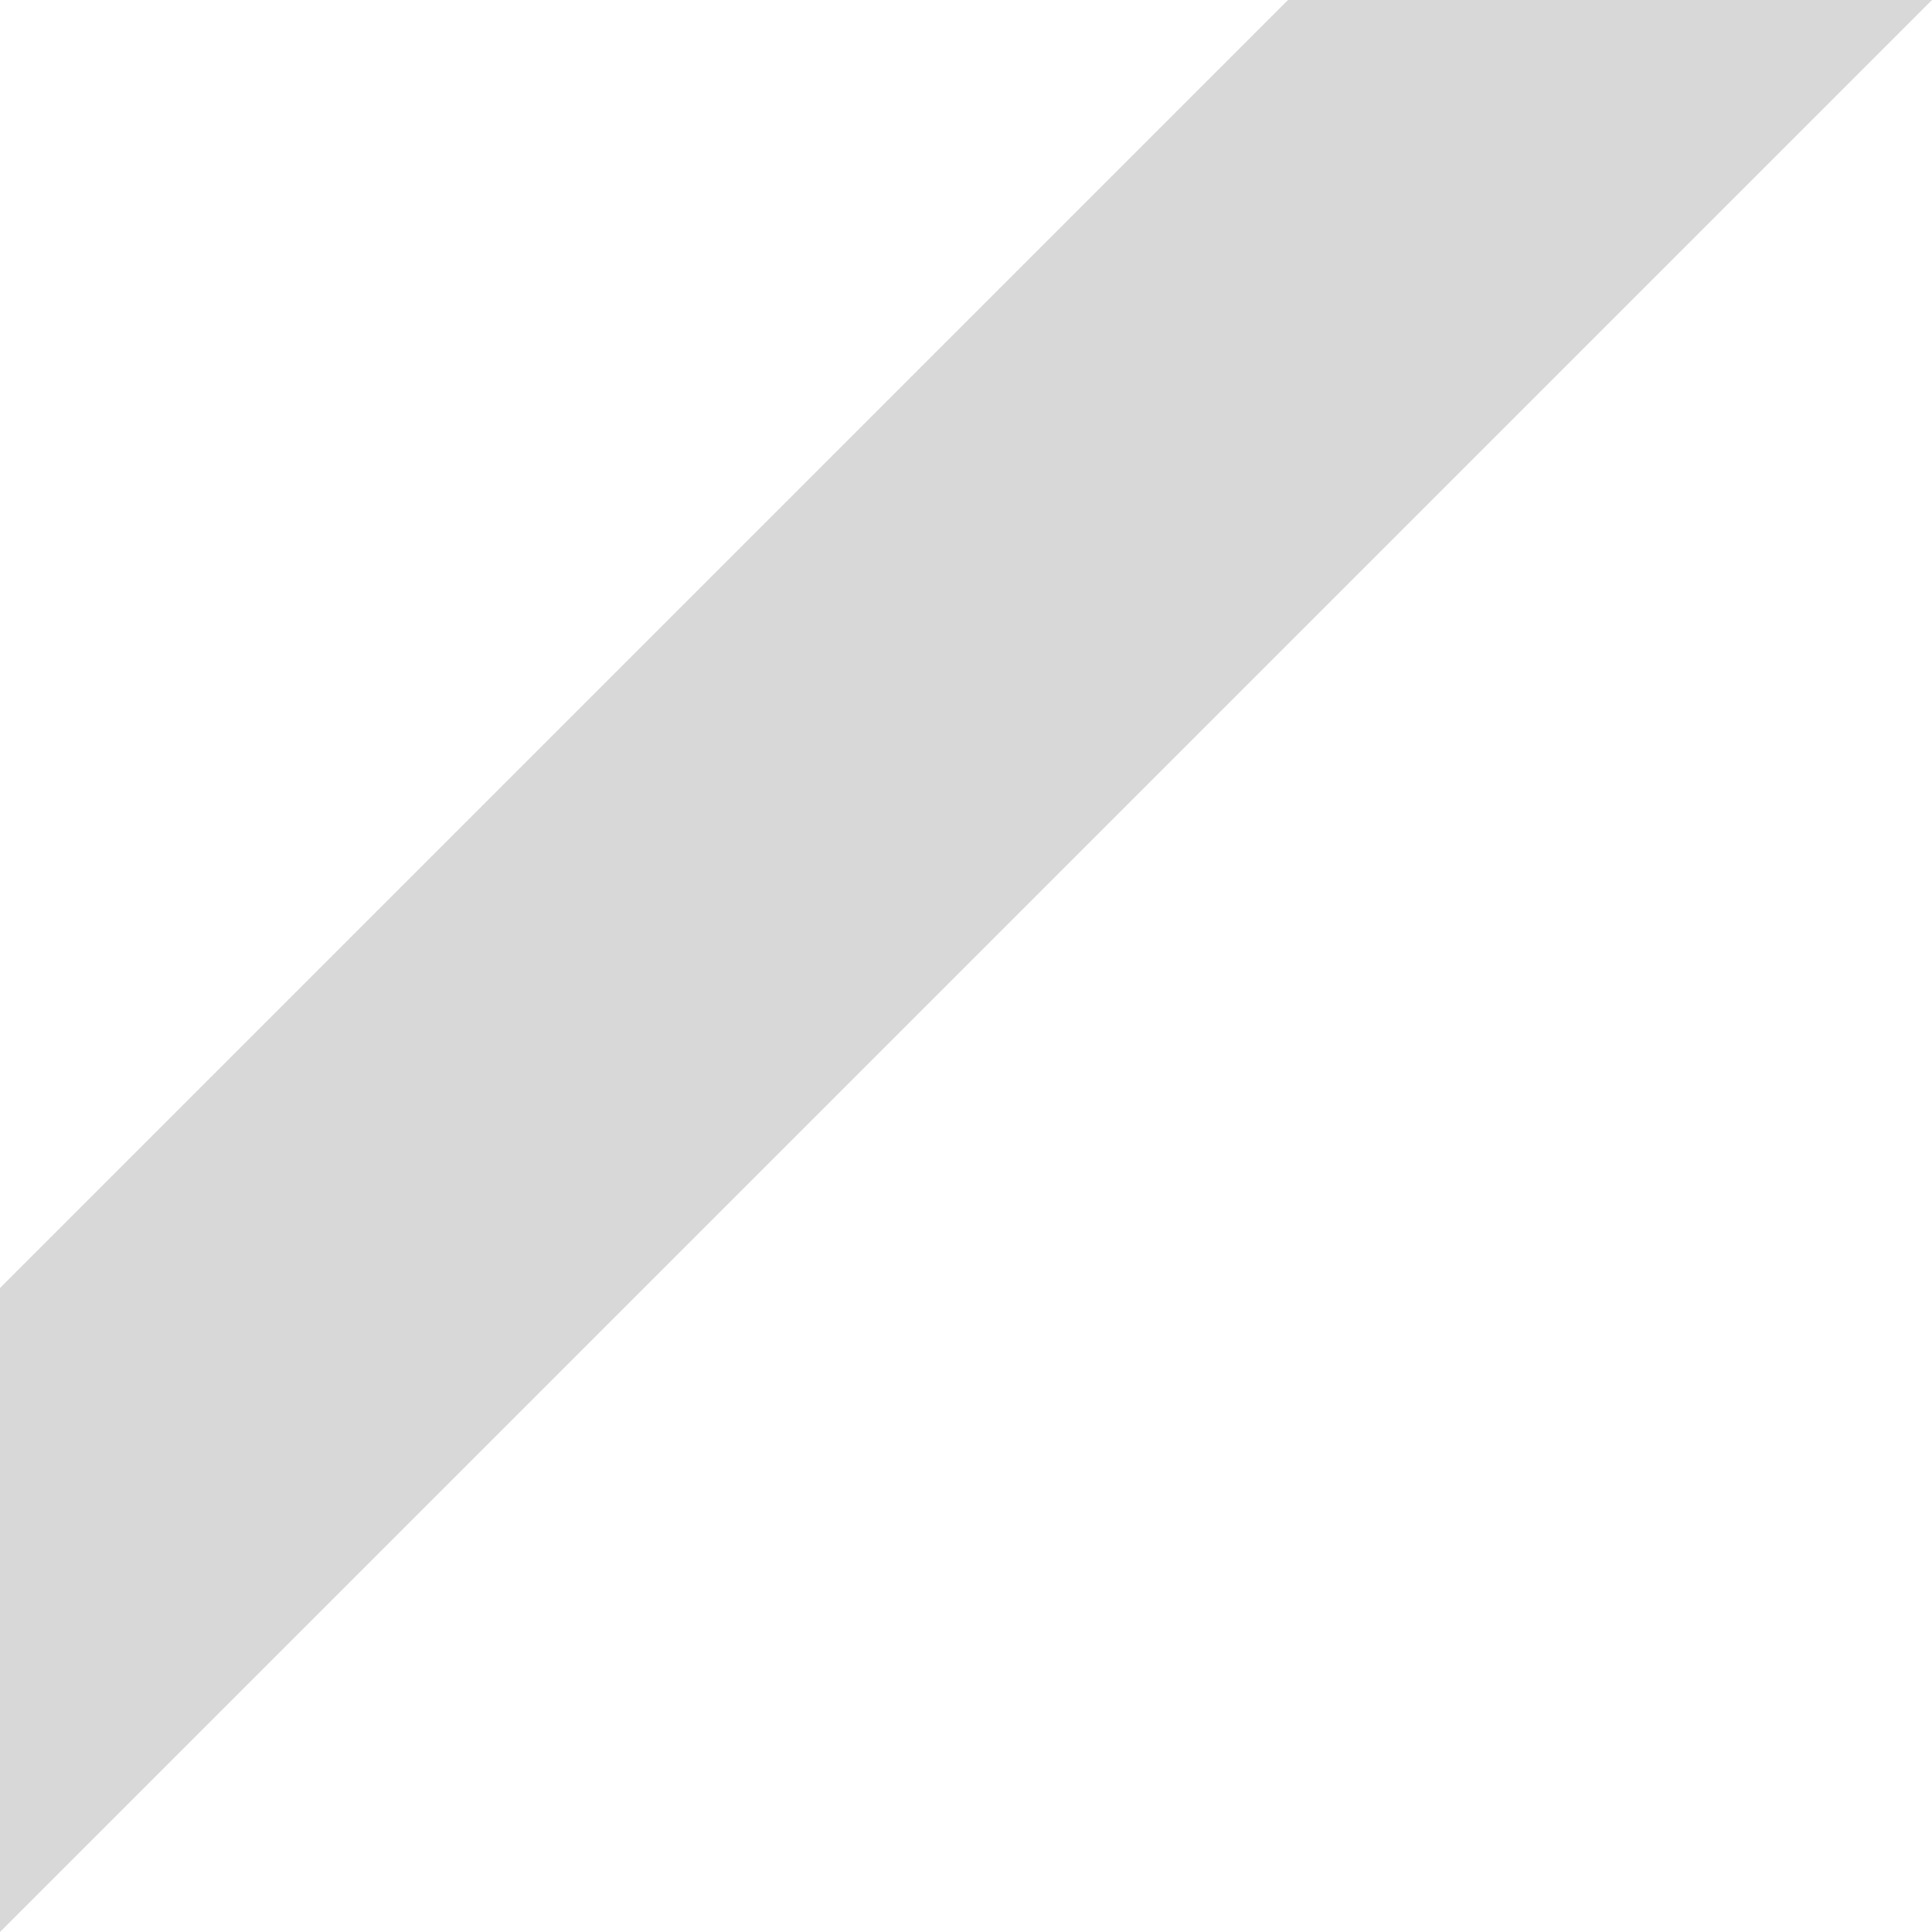
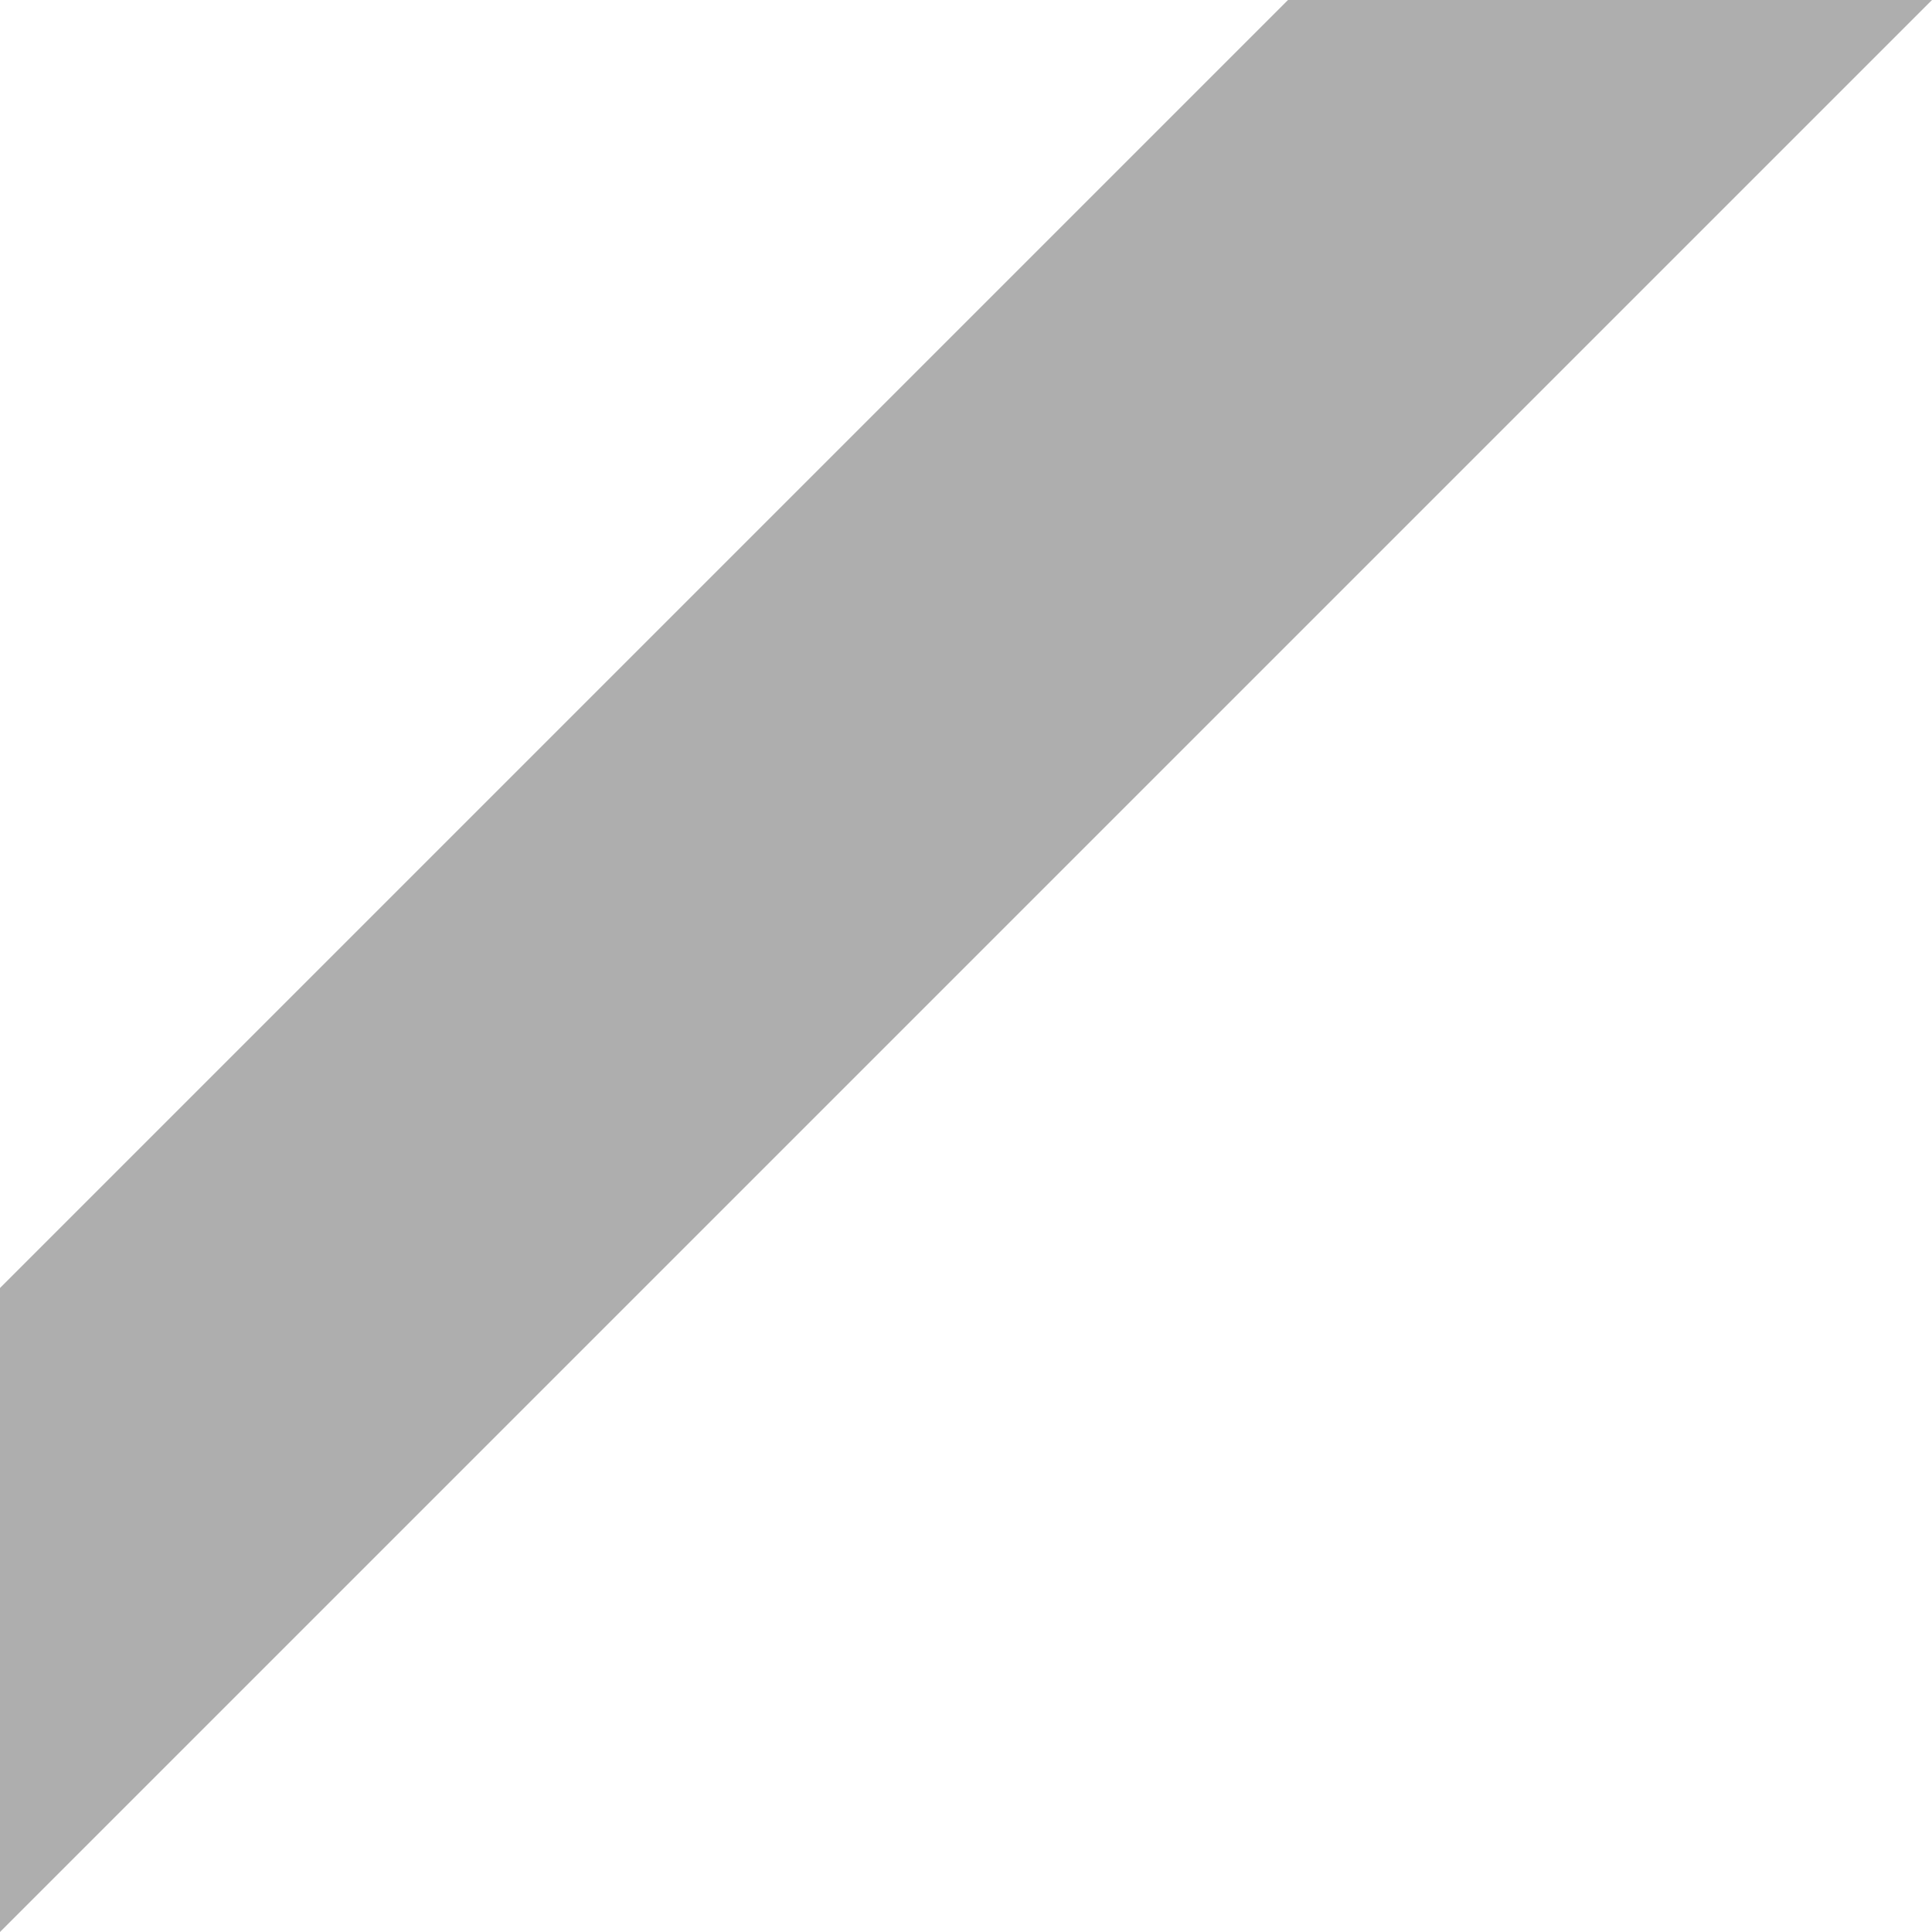
<svg xmlns="http://www.w3.org/2000/svg" width="100%" height="100%" viewBox="0 0 96 96" version="1.1" xml:space="preserve" style="fill-rule:evenodd;clip-rule:evenodd;stroke-linejoin:round;stroke-miterlimit:2;">
-   <path id="Skel11" d="M64,0L96,0L0,96L0,64L64,0Z" style="fill:#d8d8d8;" />
+   <path id="Skel11" d="M64,0L96,0L0,96L0,64L64,0Z" style="fill:#aeaeae;" />
</svg>
